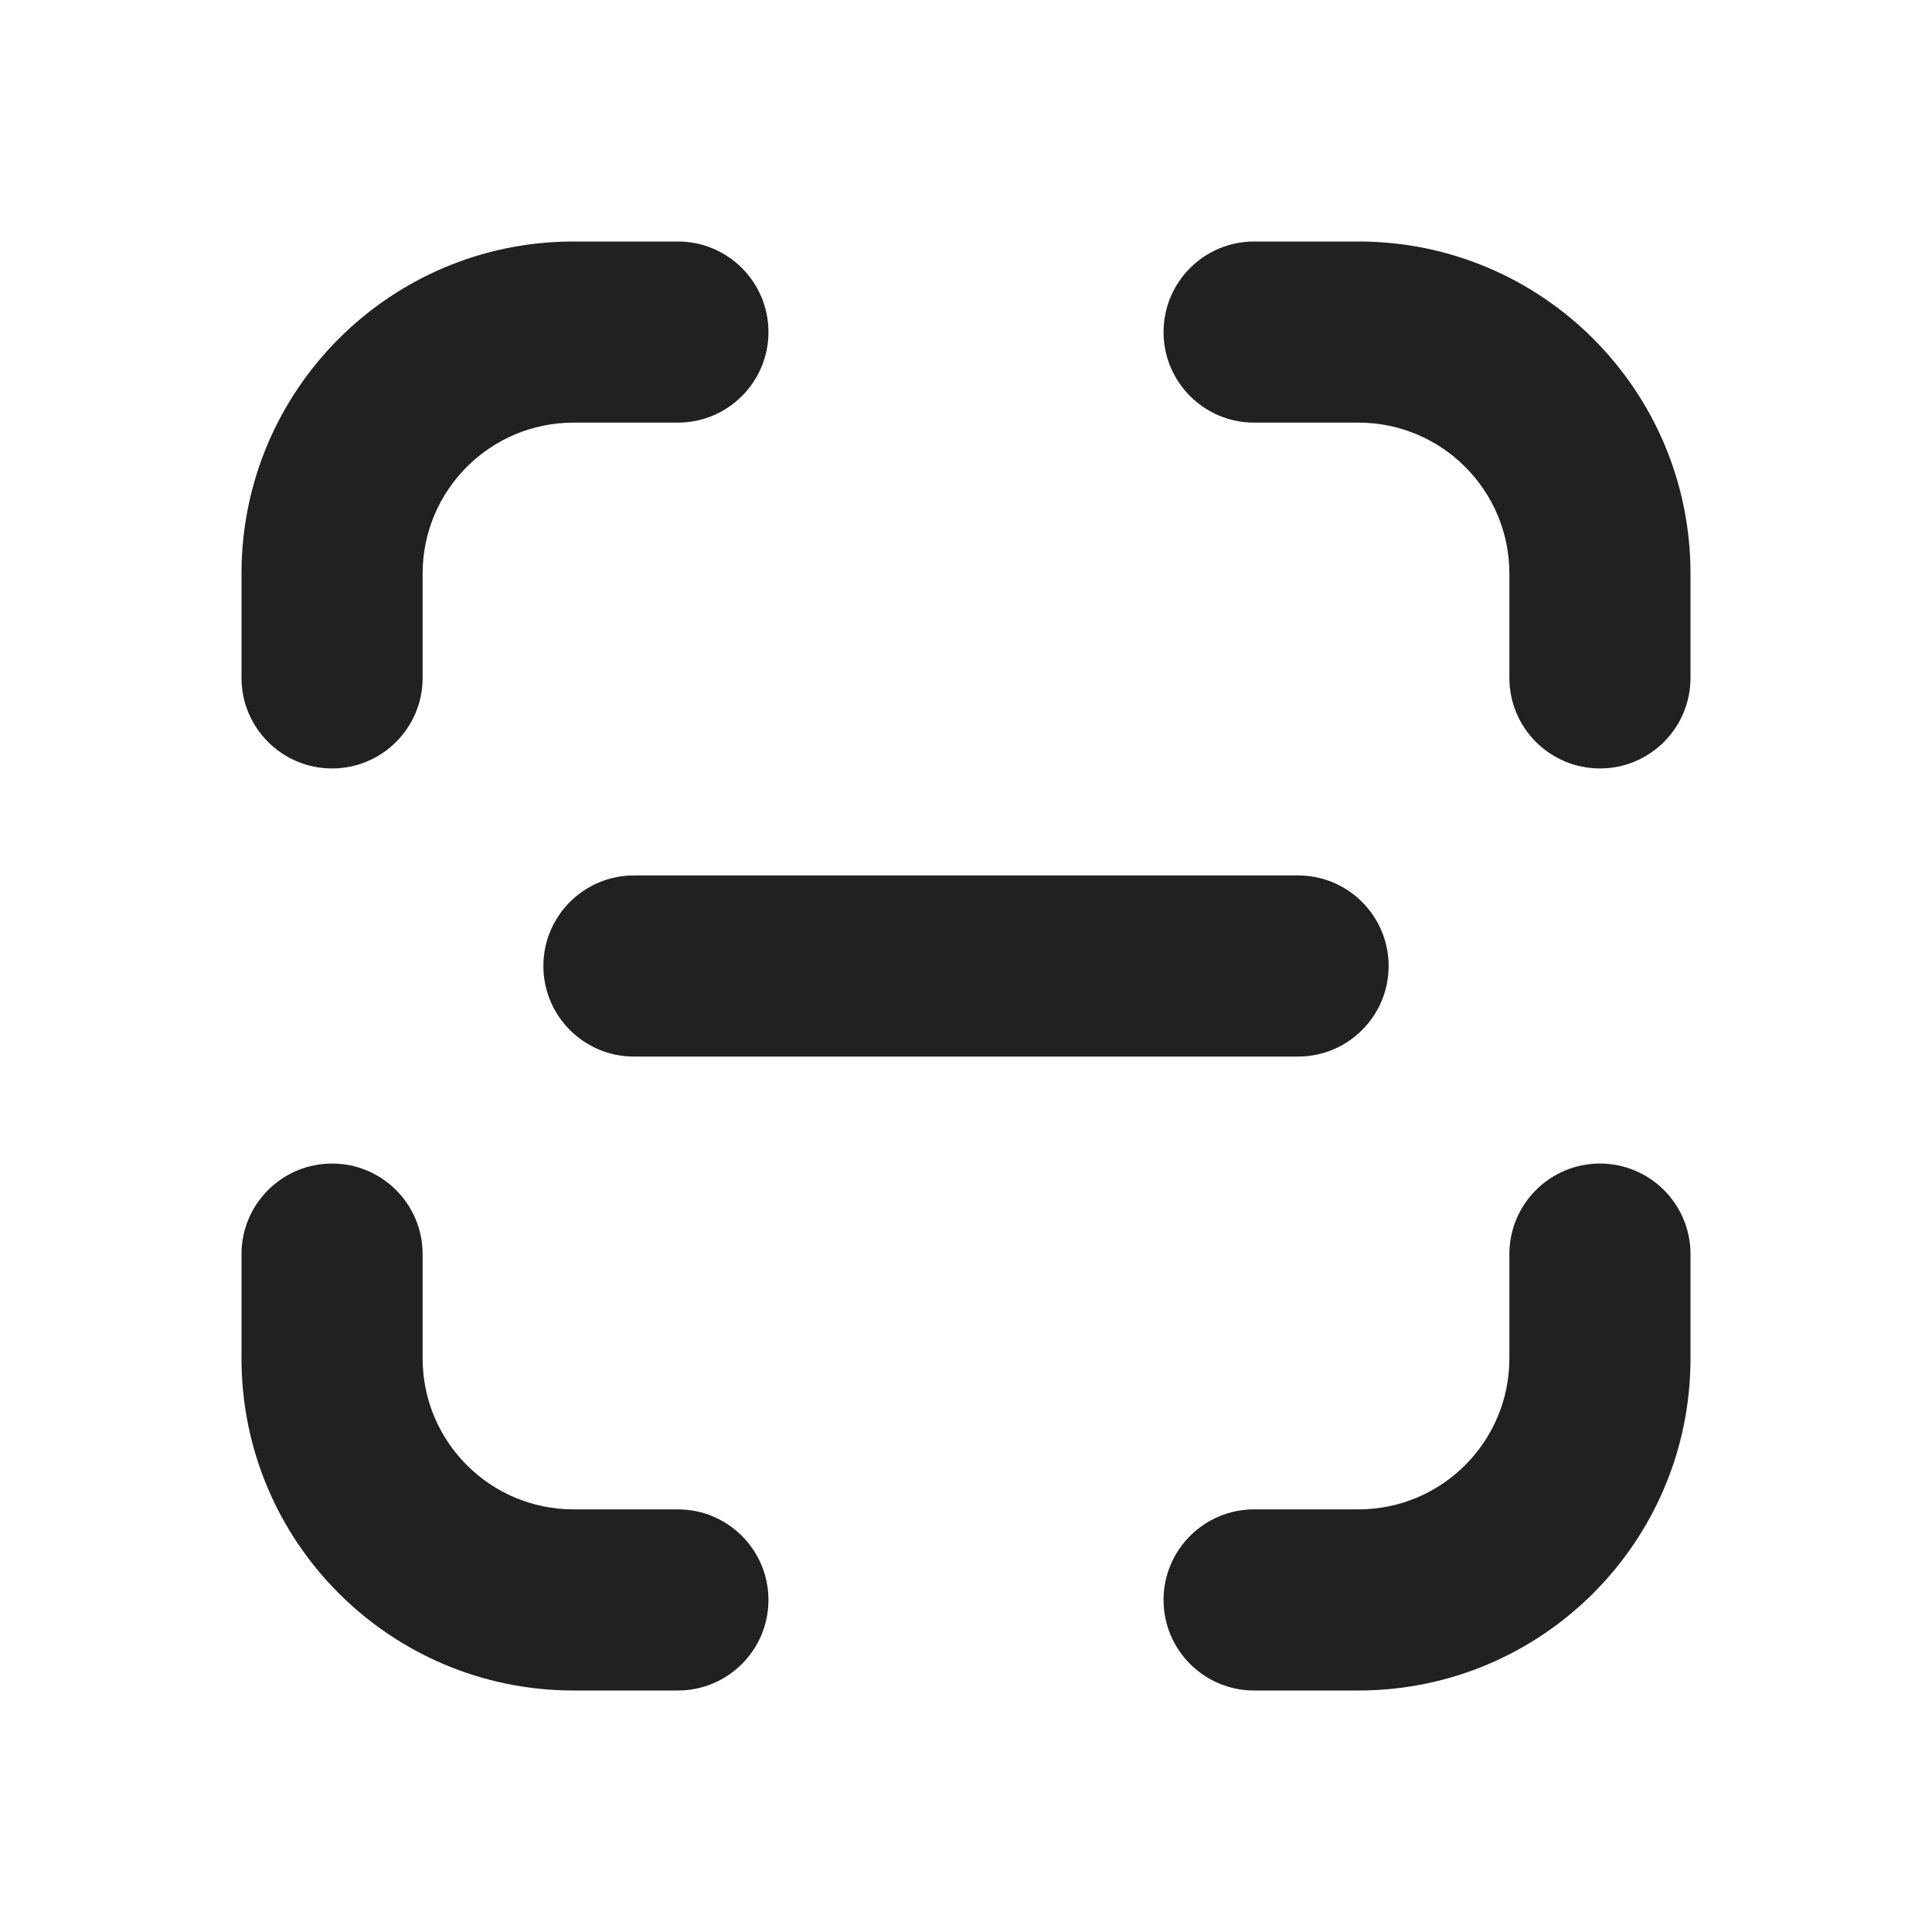
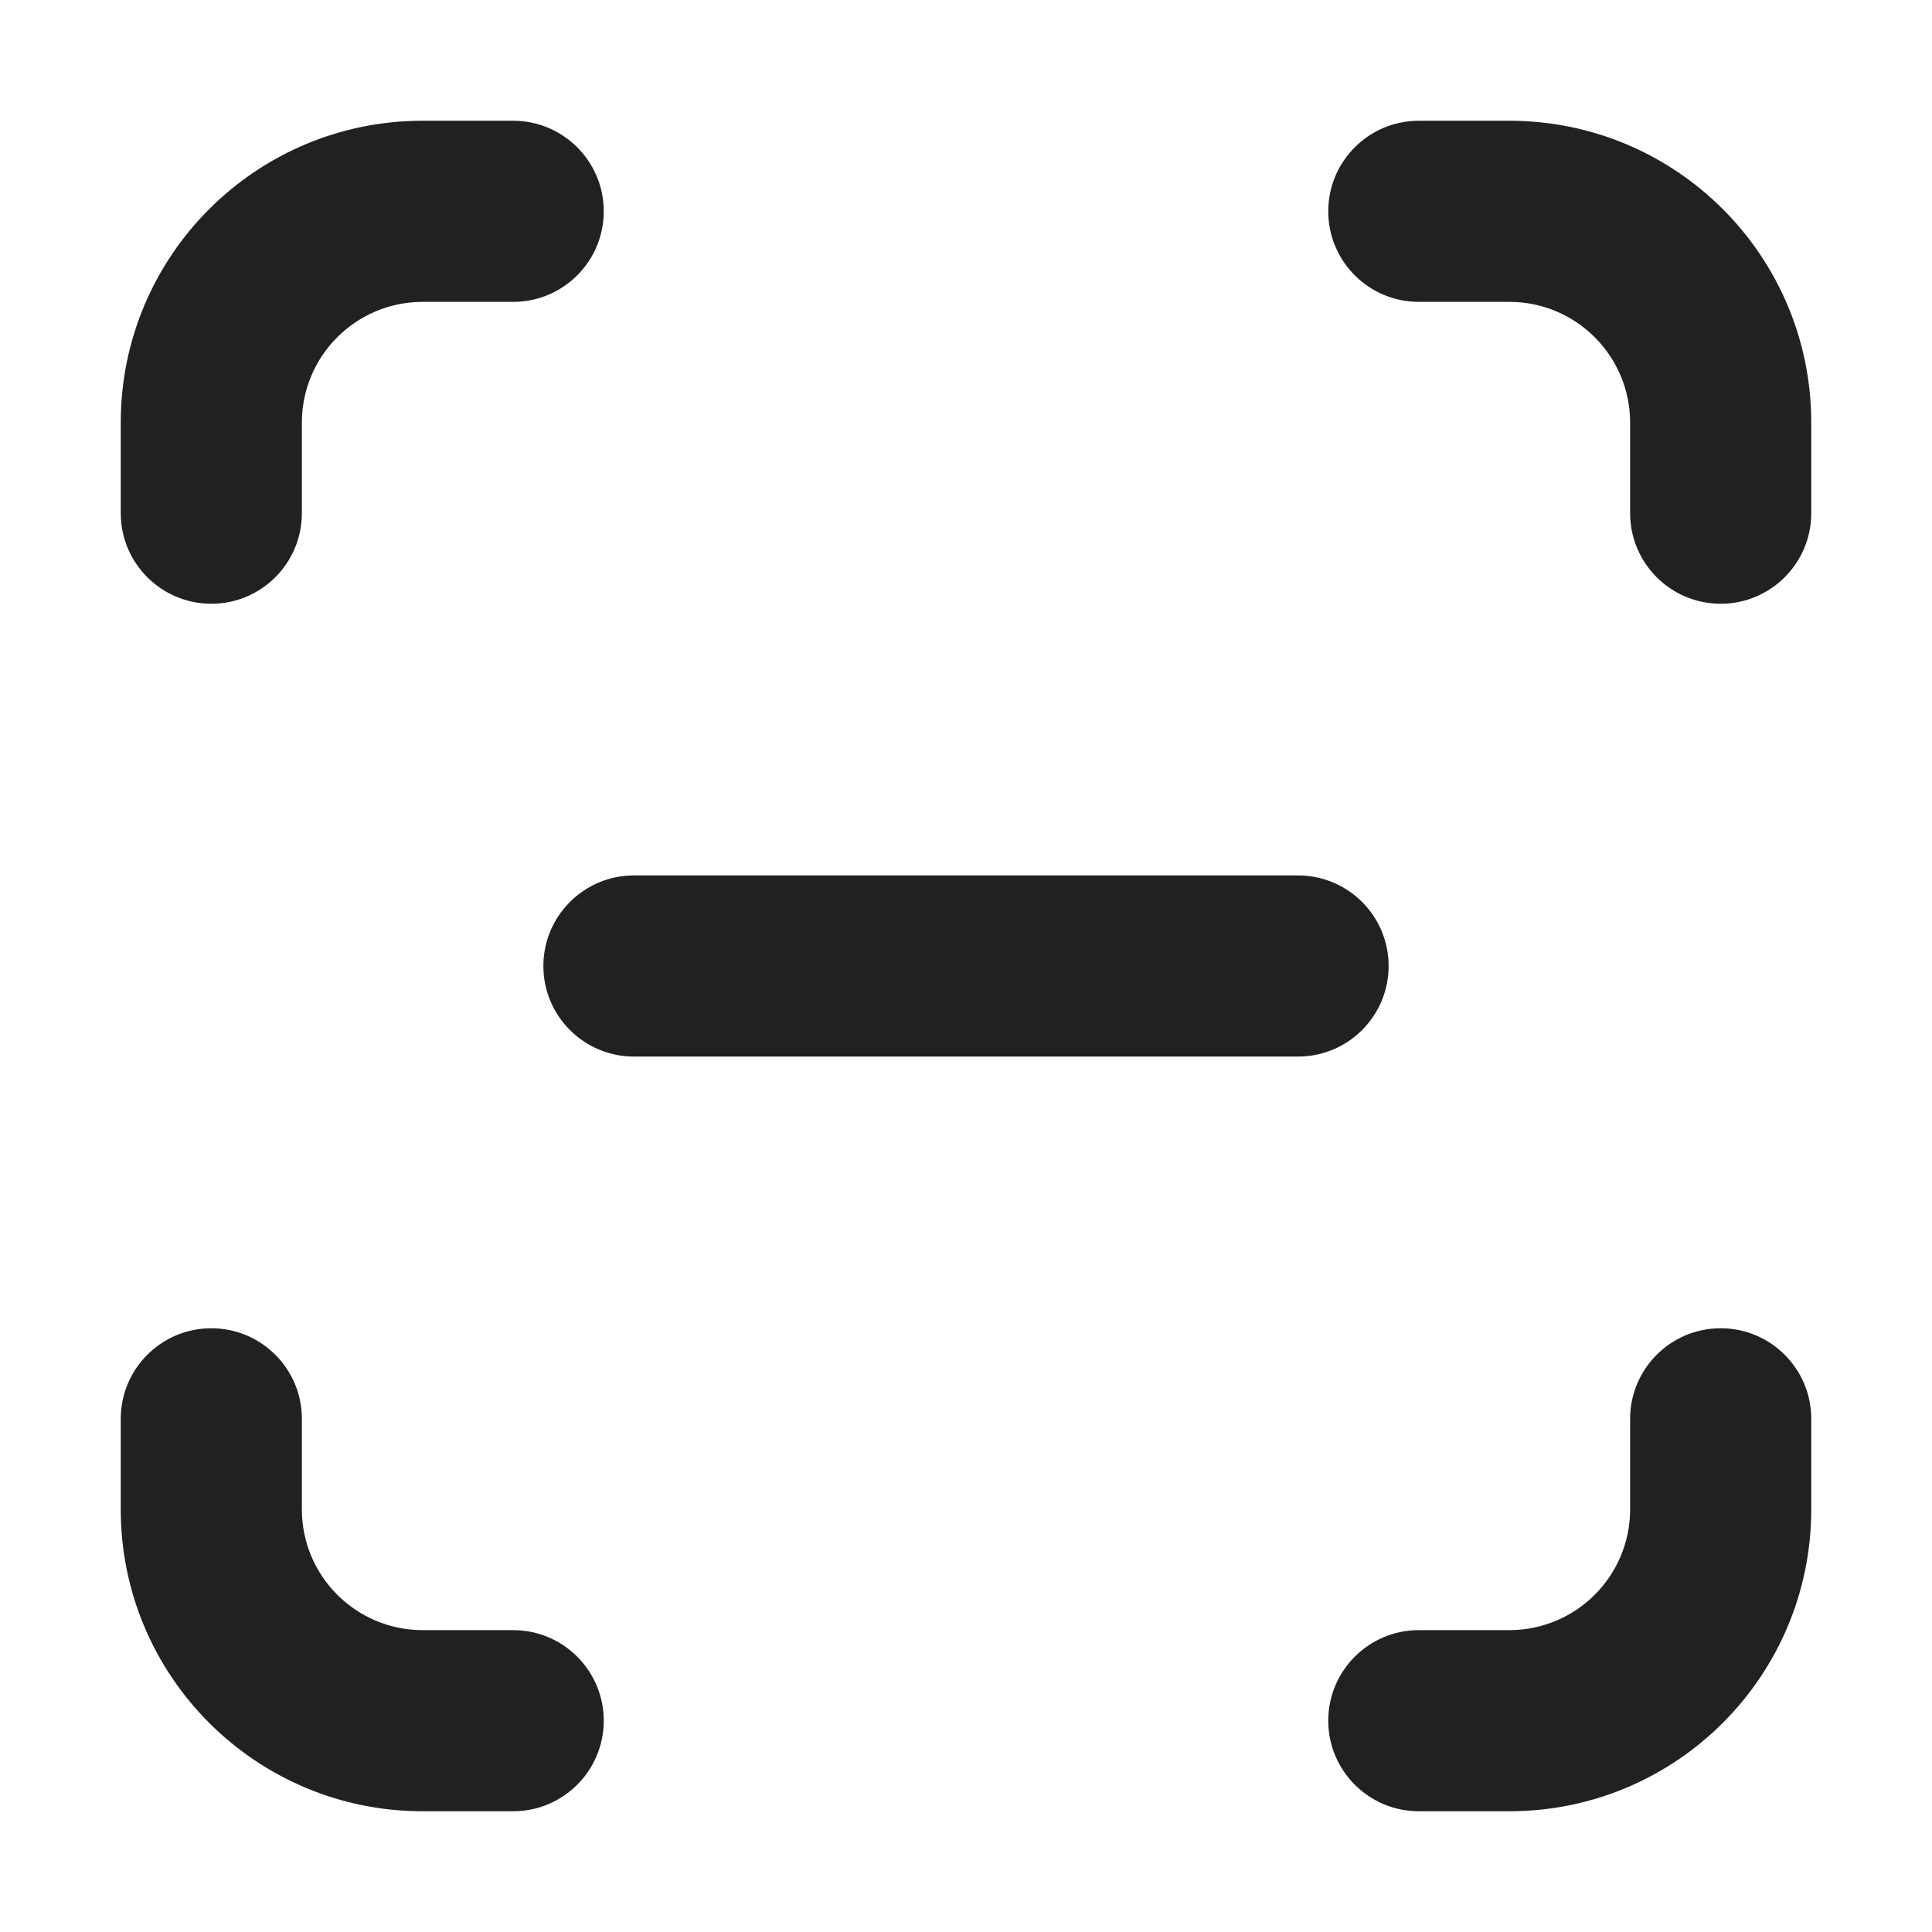
<svg xmlns="http://www.w3.org/2000/svg" width="16" height="16" viewBox="0 0 16 16" fill="none">
-   <path d="M4.75 2C3.231 2 2 3.231 2 4.75V5.614C2 6.028 2.336 6.364 2.75 6.364C3.164 6.364 3.5 6.028 3.5 5.614V4.75C3.5 4.06 4.06 3.5 4.75 3.5H5.614C6.028 3.5 6.364 3.164 6.364 2.75C6.364 2.336 6.028 2 5.614 2H4.75ZM10.386 2C9.972 2 9.636 2.336 9.636 2.75C9.636 3.164 9.972 3.5 10.386 3.5H11.25C11.94 3.5 12.5 4.06 12.5 4.75V5.614C12.5 6.028 12.836 6.364 13.25 6.364C13.664 6.364 14 6.028 14 5.614V4.75C14 3.231 12.769 2 11.25 2H10.386ZM3.5 10.386C3.5 9.972 3.164 9.636 2.75 9.636C2.336 9.636 2 9.972 2 10.386V11.25C2 12.769 3.231 14 4.75 14H5.614C6.028 14 6.364 13.664 6.364 13.25C6.364 12.836 6.028 12.5 5.614 12.5H4.75C4.06 12.5 3.5 11.94 3.5 11.25V10.386ZM14 10.386C14 9.972 13.664 9.636 13.25 9.636C12.836 9.636 12.5 9.972 12.5 10.386V11.25C12.5 11.94 11.94 12.5 11.25 12.5H10.386C9.972 12.5 9.636 12.836 9.636 13.25C9.636 13.664 9.972 14 10.386 14H11.25C12.769 14 14 12.769 14 11.25V10.386ZM5.25 7.25C4.836 7.25 4.5 7.586 4.5 8C4.5 8.414 4.836 8.75 5.25 8.75H10.75C11.164 8.75 11.5 8.414 11.5 8C11.5 7.586 11.164 7.25 10.75 7.25H5.25Z" fill="#212121" />
+   <path d="M3.5 2.5C2.948 2.5 2.5 2.948 2.5 3.5V4.25C2.5 4.664 2.164 5 1.75 5C1.336 5 1 4.664 1 4.25V3.5C1 2.119 2.119 1 3.5 1H4.25C4.664 1 5 1.336 5 1.75C5 2.164 4.664 2.5 4.25 2.5H3.5ZM3.5 13.5C2.948 13.5 2.5 13.052 2.5 12.5V11.75C2.5 11.336 2.164 11 1.75 11C1.336 11 1 11.336 1 11.75V12.5C1 13.881 2.119 15 3.5 15H4.25C4.664 15 5 14.664 5 14.25C5 13.836 4.664 13.5 4.25 13.5H3.5ZM13.5 3.5C13.5 2.948 13.052 2.5 12.5 2.5H11.75C11.336 2.5 11 2.164 11 1.75C11 1.336 11.336 1 11.75 1H12.5C13.881 1 15 2.119 15 3.5V4.25C15 4.664 14.664 5 14.25 5C13.836 5 13.5 4.664 13.5 4.25V3.5ZM12.5 13.5C13.052 13.5 13.5 13.052 13.5 12.5V11.75C13.5 11.336 13.836 11 14.25 11C14.664 11 15 11.336 15 11.75V12.5C15 13.881 13.881 15 12.5 15H11.75C11.336 15 11 14.664 11 14.25C11 13.836 11.336 13.5 11.75 13.5H12.5ZM4.5 8C4.5 7.586 4.836 7.25 5.25 7.25H10.75C11.164 7.25 11.5 7.586 11.5 8C11.5 8.414 11.164 8.75 10.75 8.75H5.25C4.836 8.75 4.5 8.414 4.5 8Z" fill="#212121" />
</svg>
